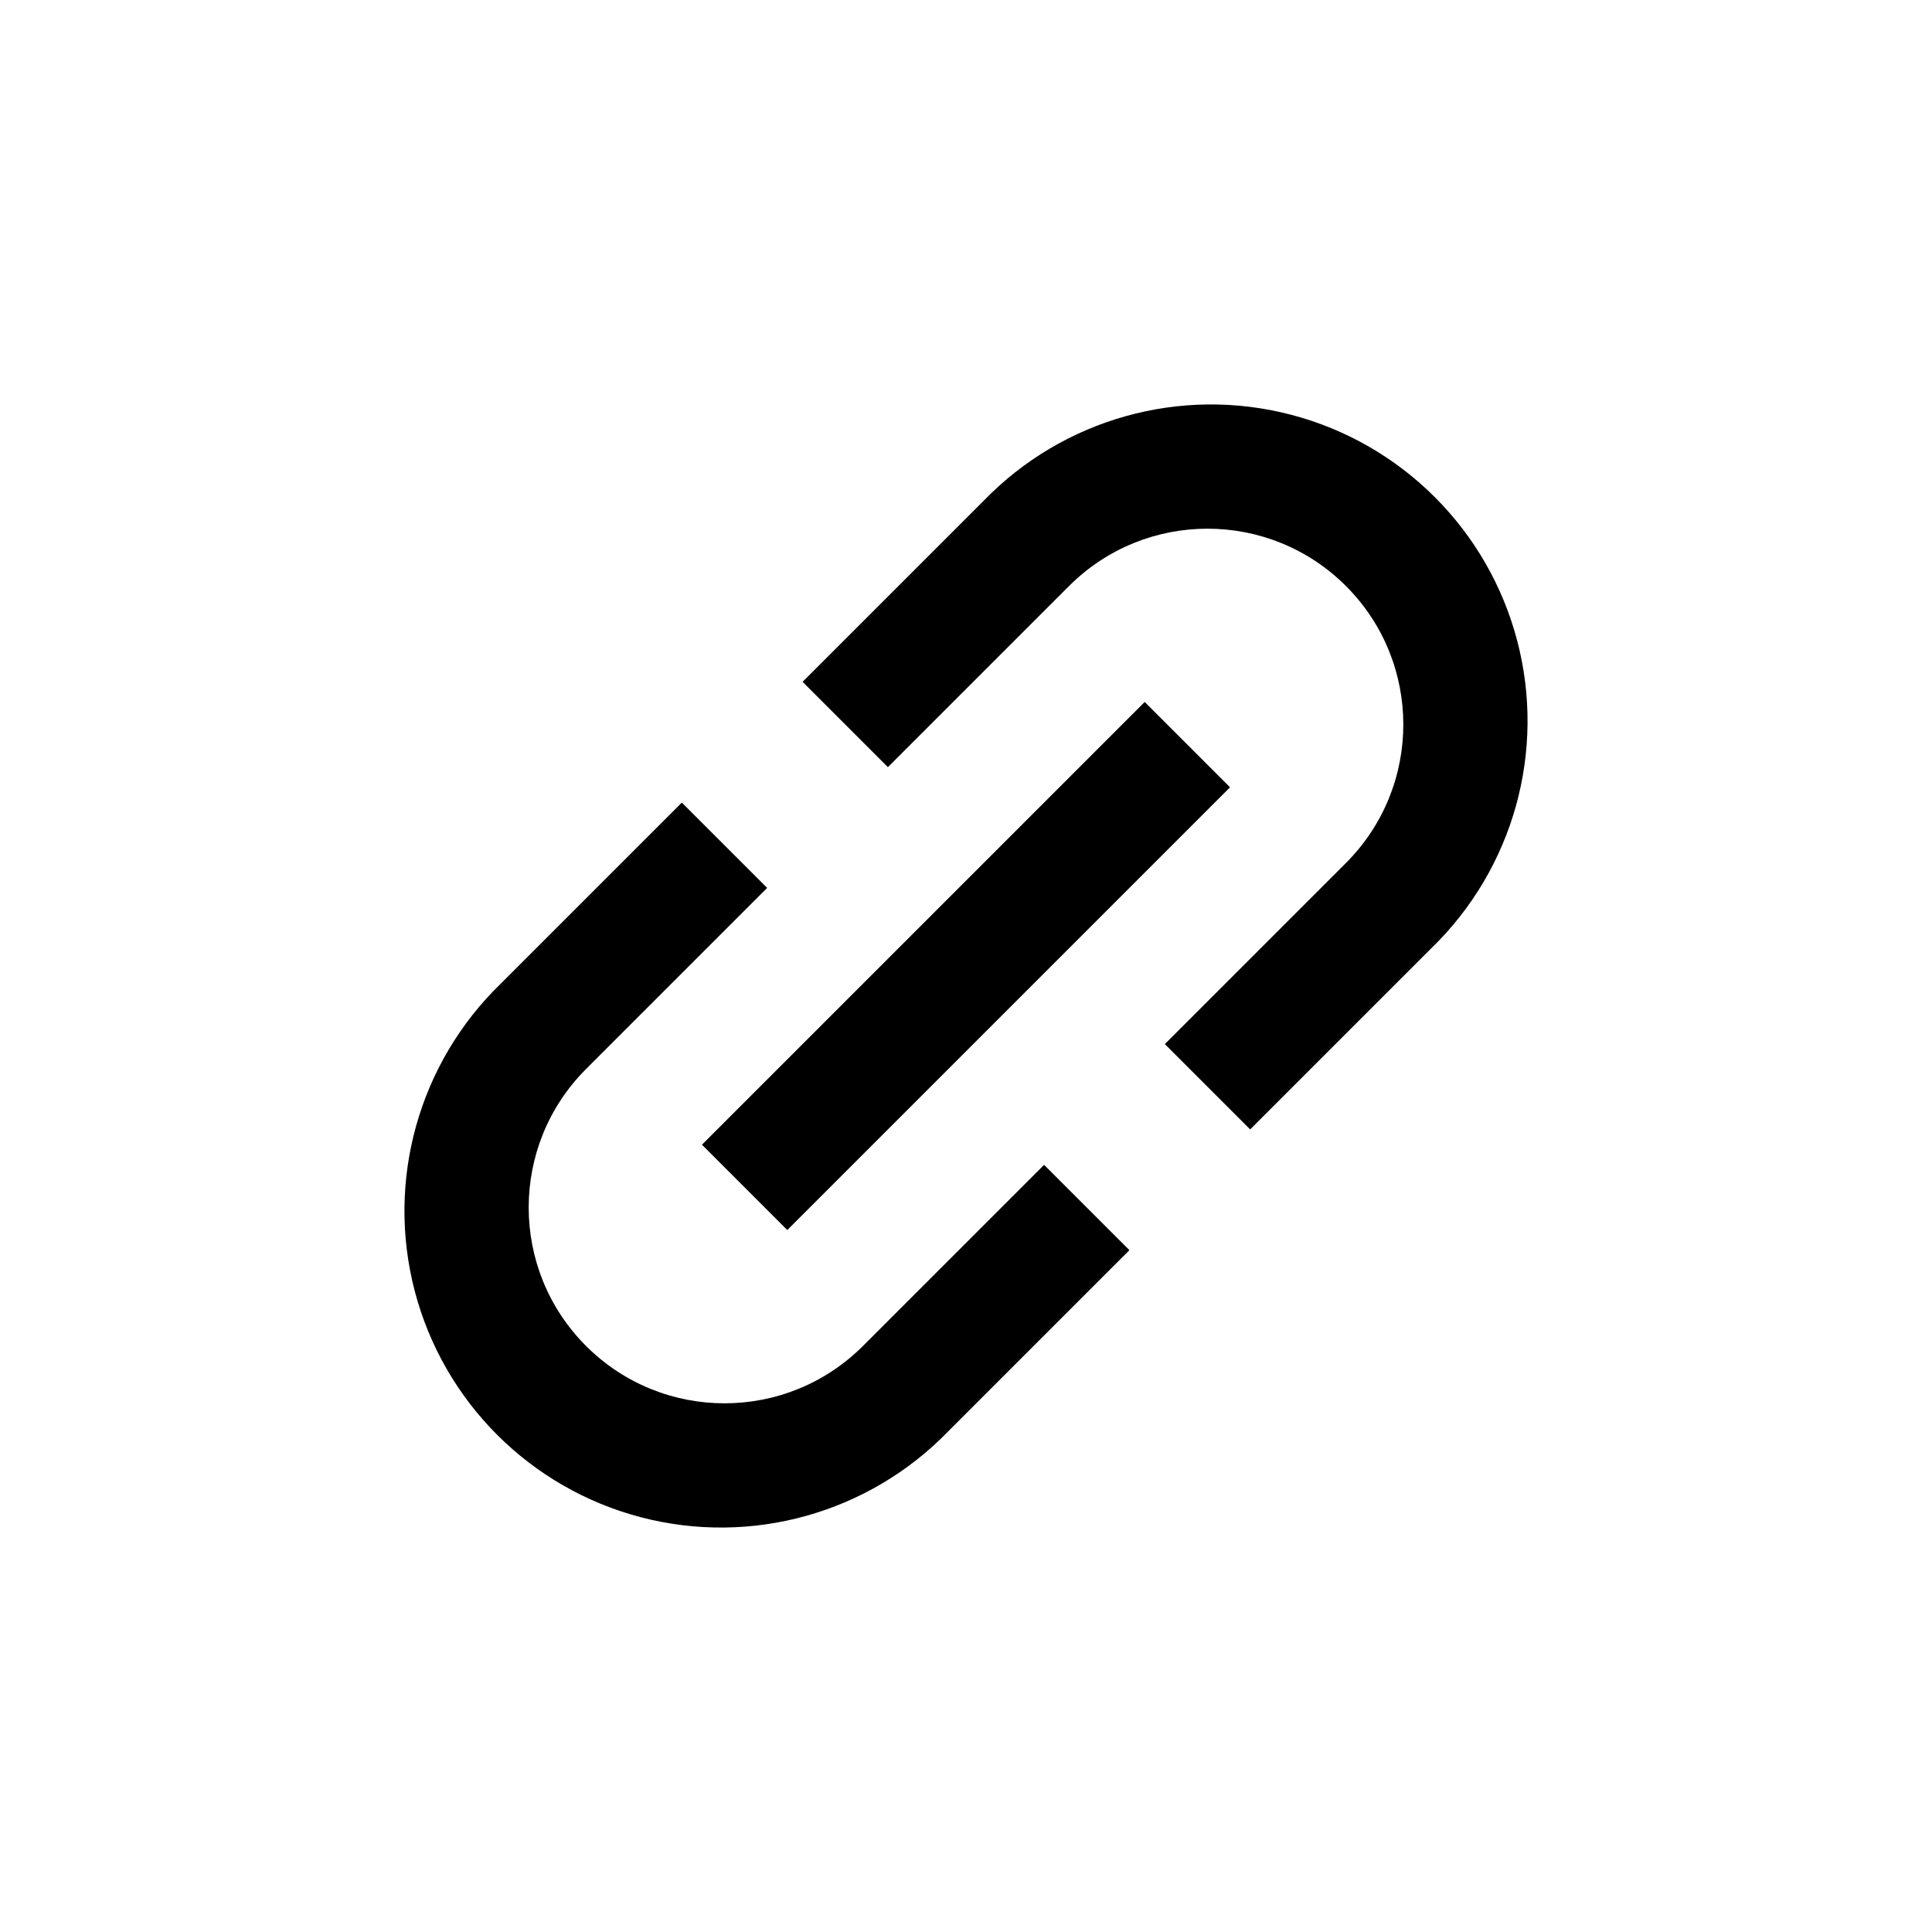
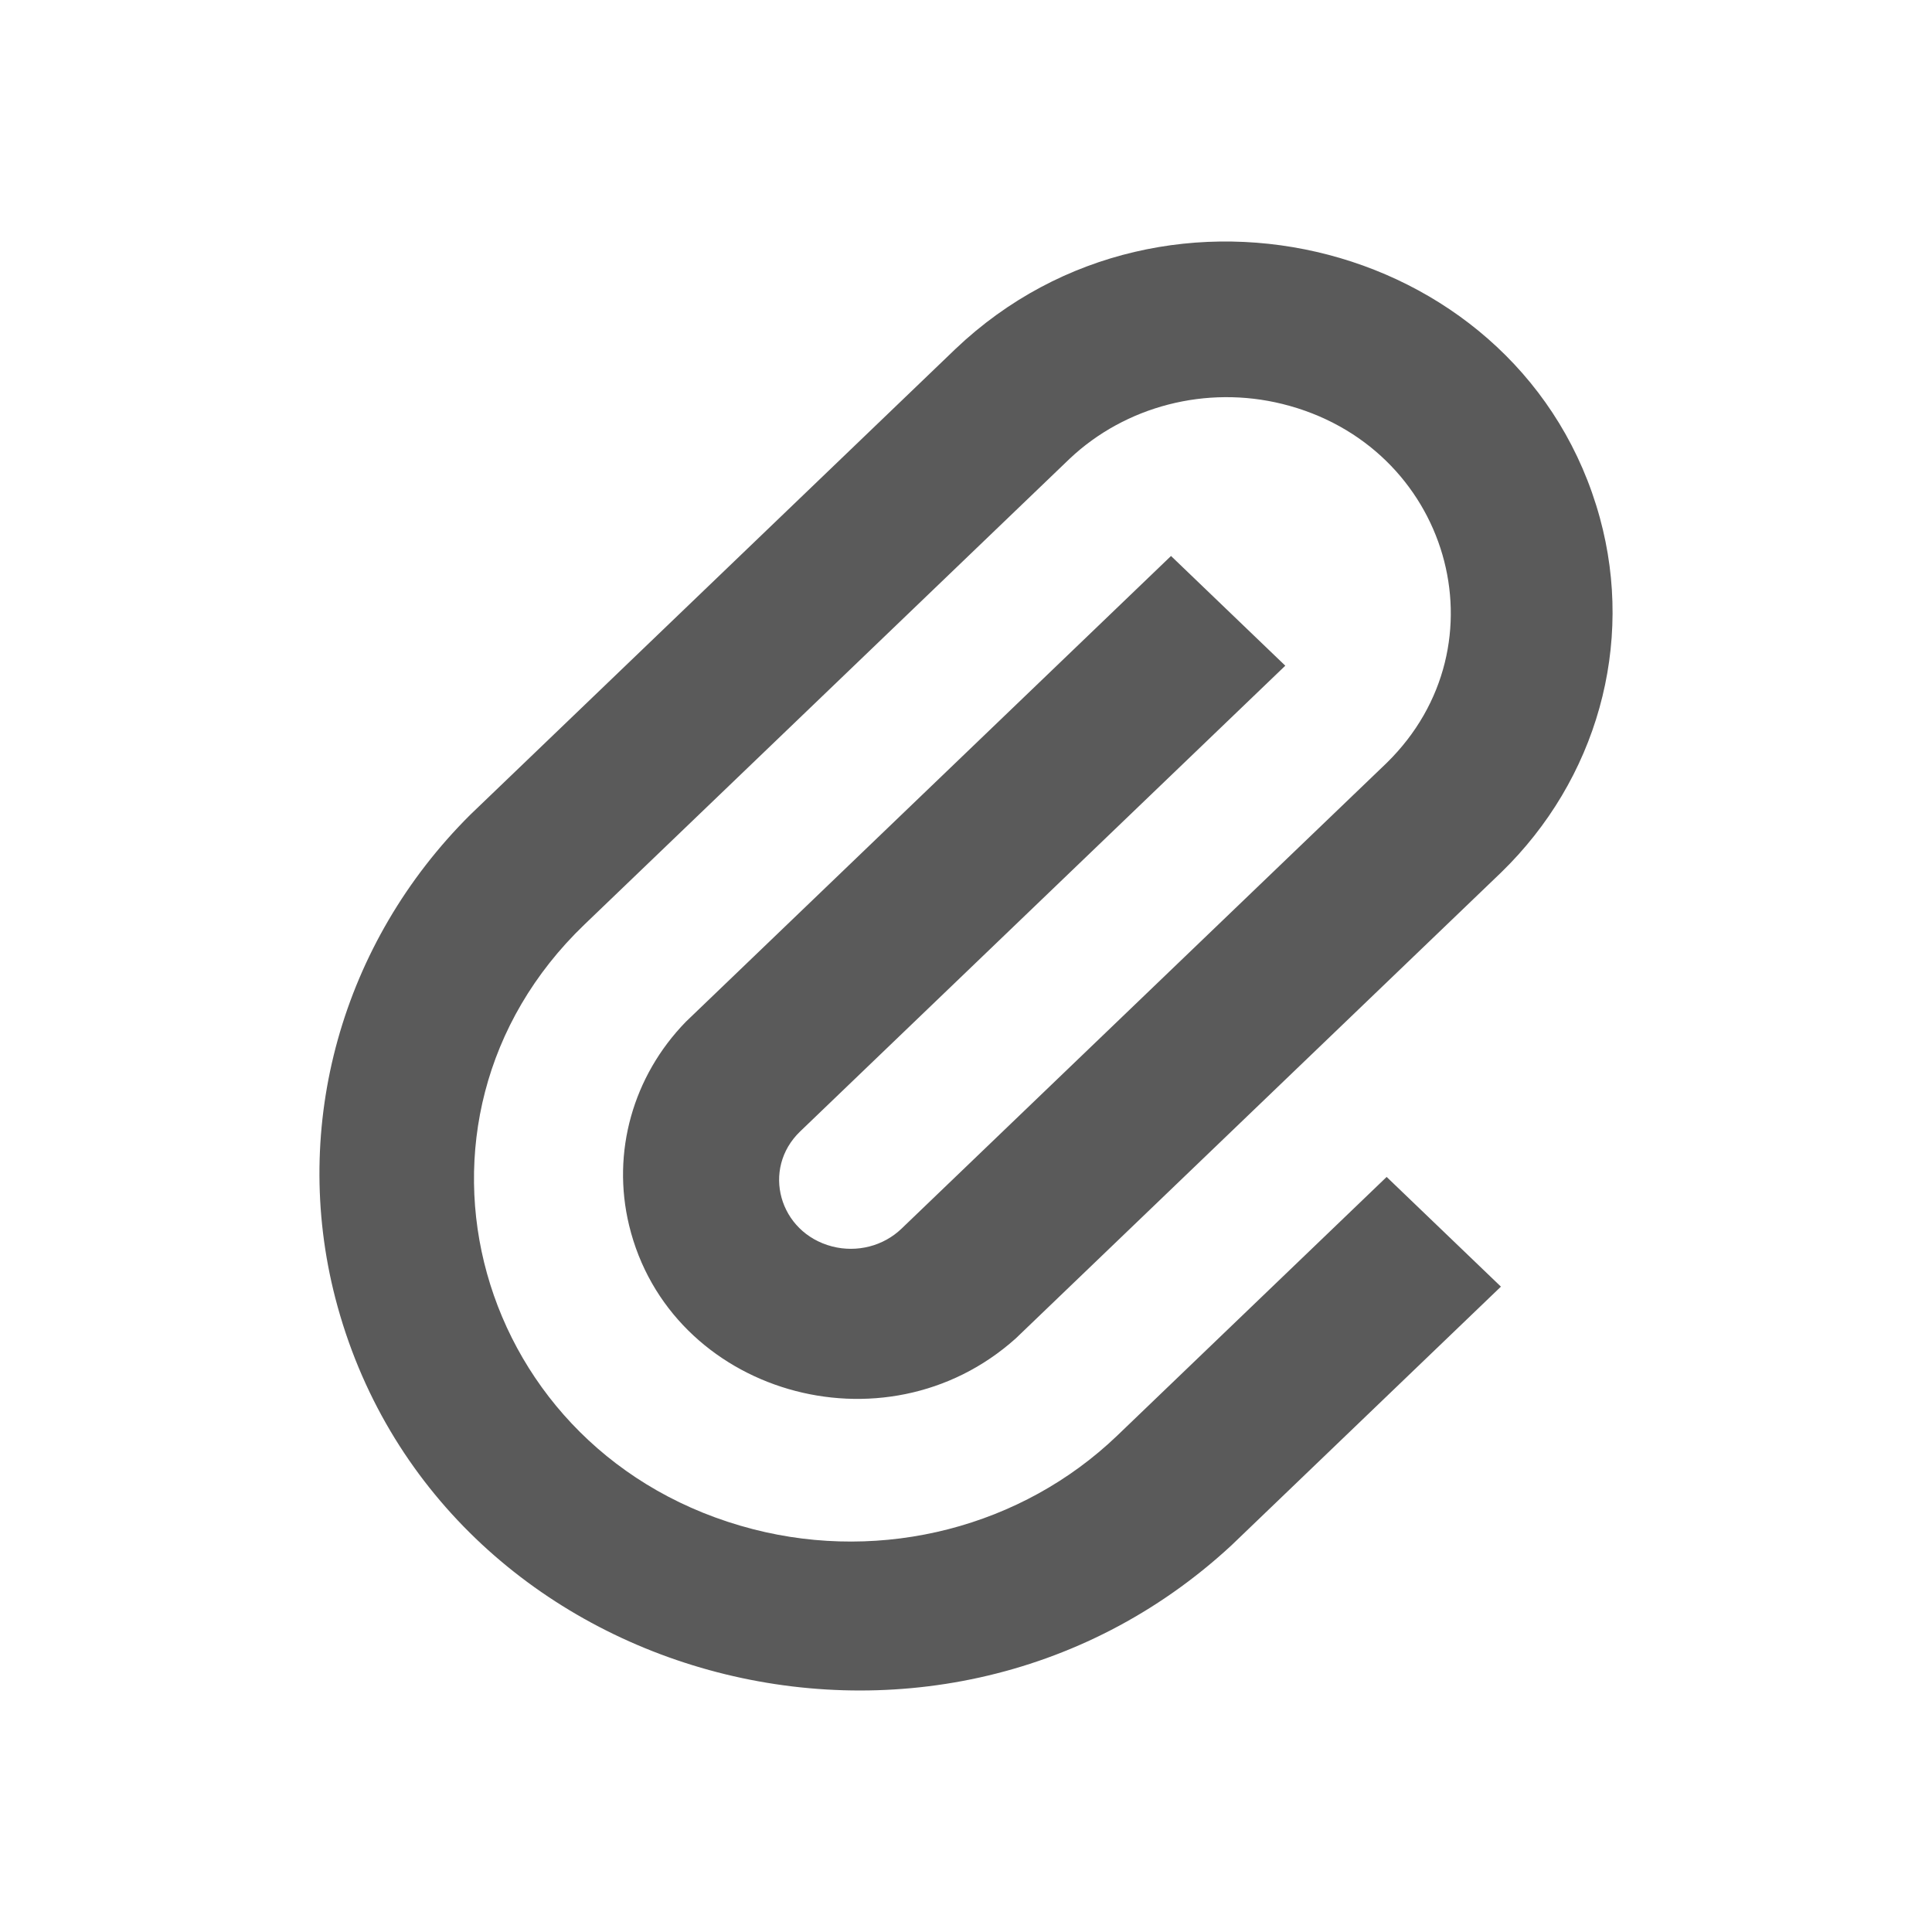
- <svg viewBox="-4 -4 24 24">
-   <path fill="currentcolor" fill-rule="evenodd" d="M8.22 2.22a3.932 3.932 0 1 1 5.56 5.56l-2.25 2.25-1.06-1.06 2.25-2.25a2.432 2.432 0 0 0-3.44-3.44L7.03 5.53 5.97 4.47zm3.06 3.56-5.5 5.5-1.06-1.06 5.5-5.5zM2.22 8.22l2.25-2.25 1.06 1.06-2.25 2.25a2.432 2.432 0 0 0 3.44 3.44l2.25-2.25 1.06 1.06-2.25 2.25a3.932 3.932 0 1 1-5.56-5.56" clip-rule="evenodd" />
+ <svg xmlns="http://www.w3.org/2000/svg" width="128" height="128" viewBox="0 0 128 128" fill="none">
+   <path d="M45.443 67.691L77.583 36.835L85.154 44.104L53.014 74.959C50.428 77.442 51.606 81.672 55.142 82.583C56.778 83.002 58.528 82.556 59.727 81.403L91.869 50.549C99.868 42.712 96.025 29.499 84.955 26.762C79.927 25.521 74.576 26.894 70.87 30.39L38.729 61.245C25.143 74.28 31.357 96.544 49.907 101.317C58.52 103.53 67.705 101.165 74.013 95.118L91.869 77.975L99.44 85.243L81.583 102.386C61.82 120.68 28.837 111.573 22.215 85.998C19.259 74.561 22.63 62.459 31.158 53.977L63.299 23.122C77.269 9.827 100.996 16.046 105.996 34.312C108.296 42.712 105.803 51.646 99.44 57.817L67.298 88.673C58.599 96.475 44.364 92.306 41.678 81.178C40.514 76.358 41.922 71.304 45.443 67.691Z" fill="#5A5A5A" />
</svg>
